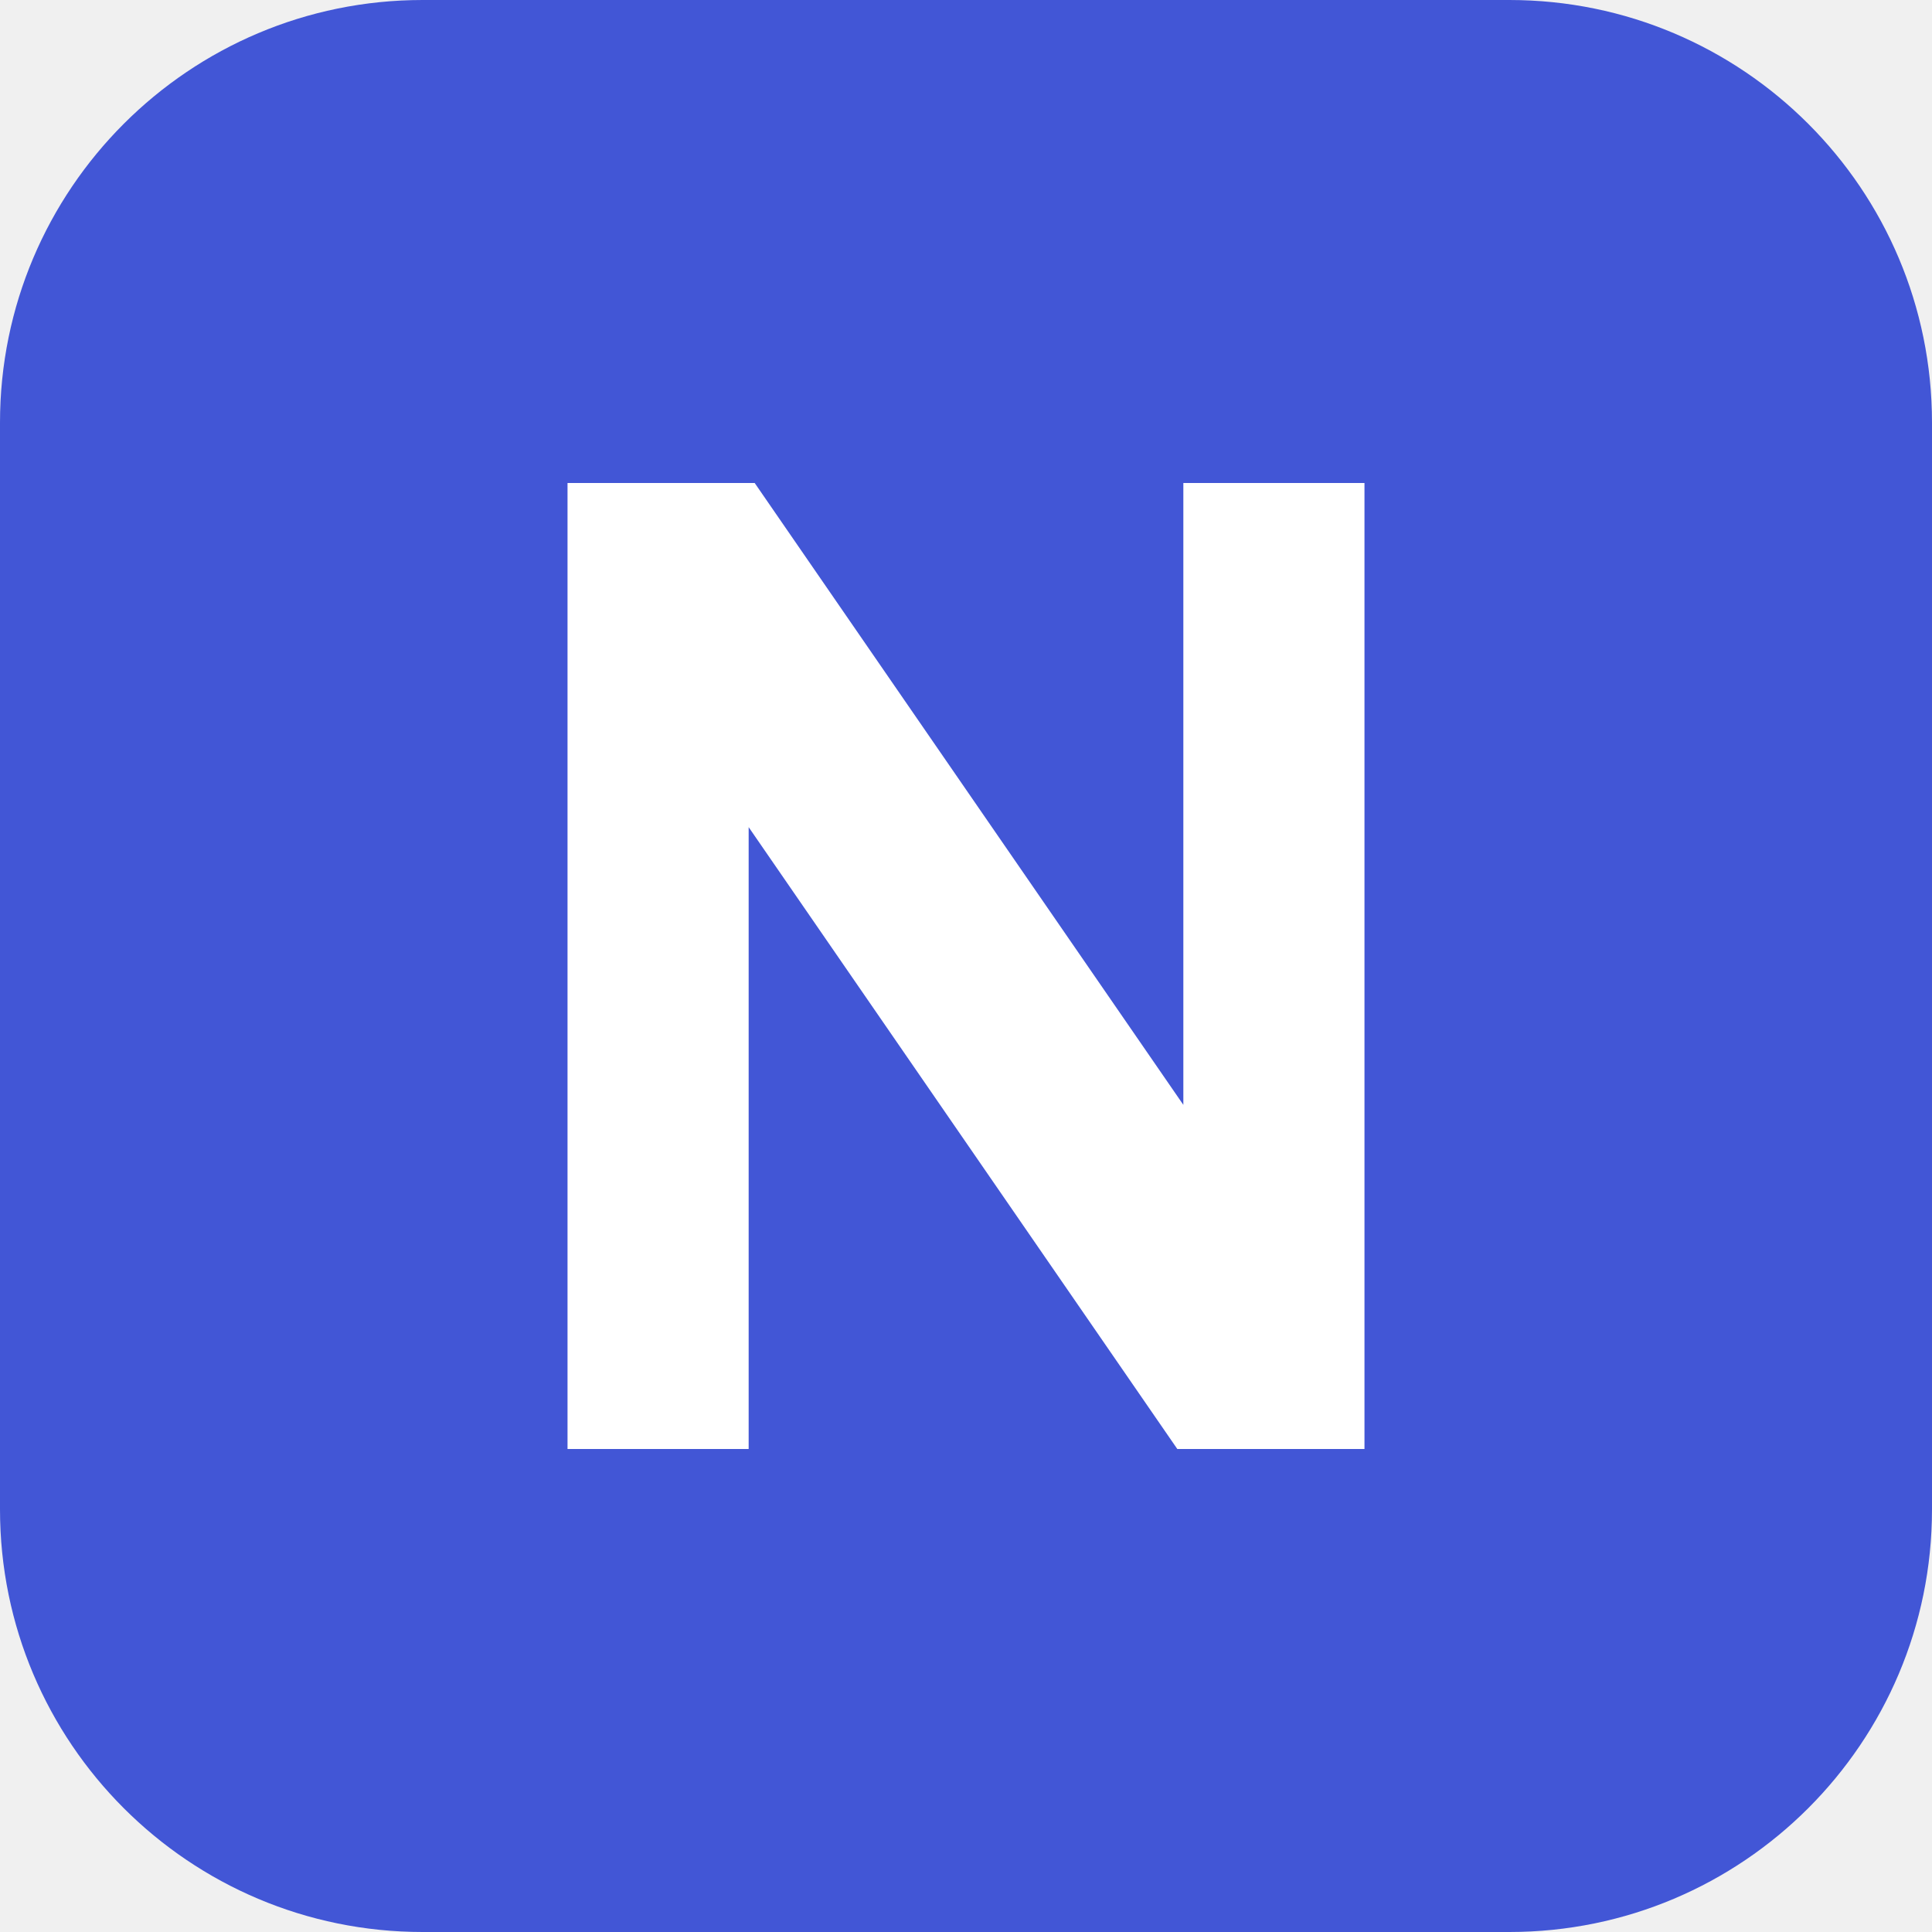
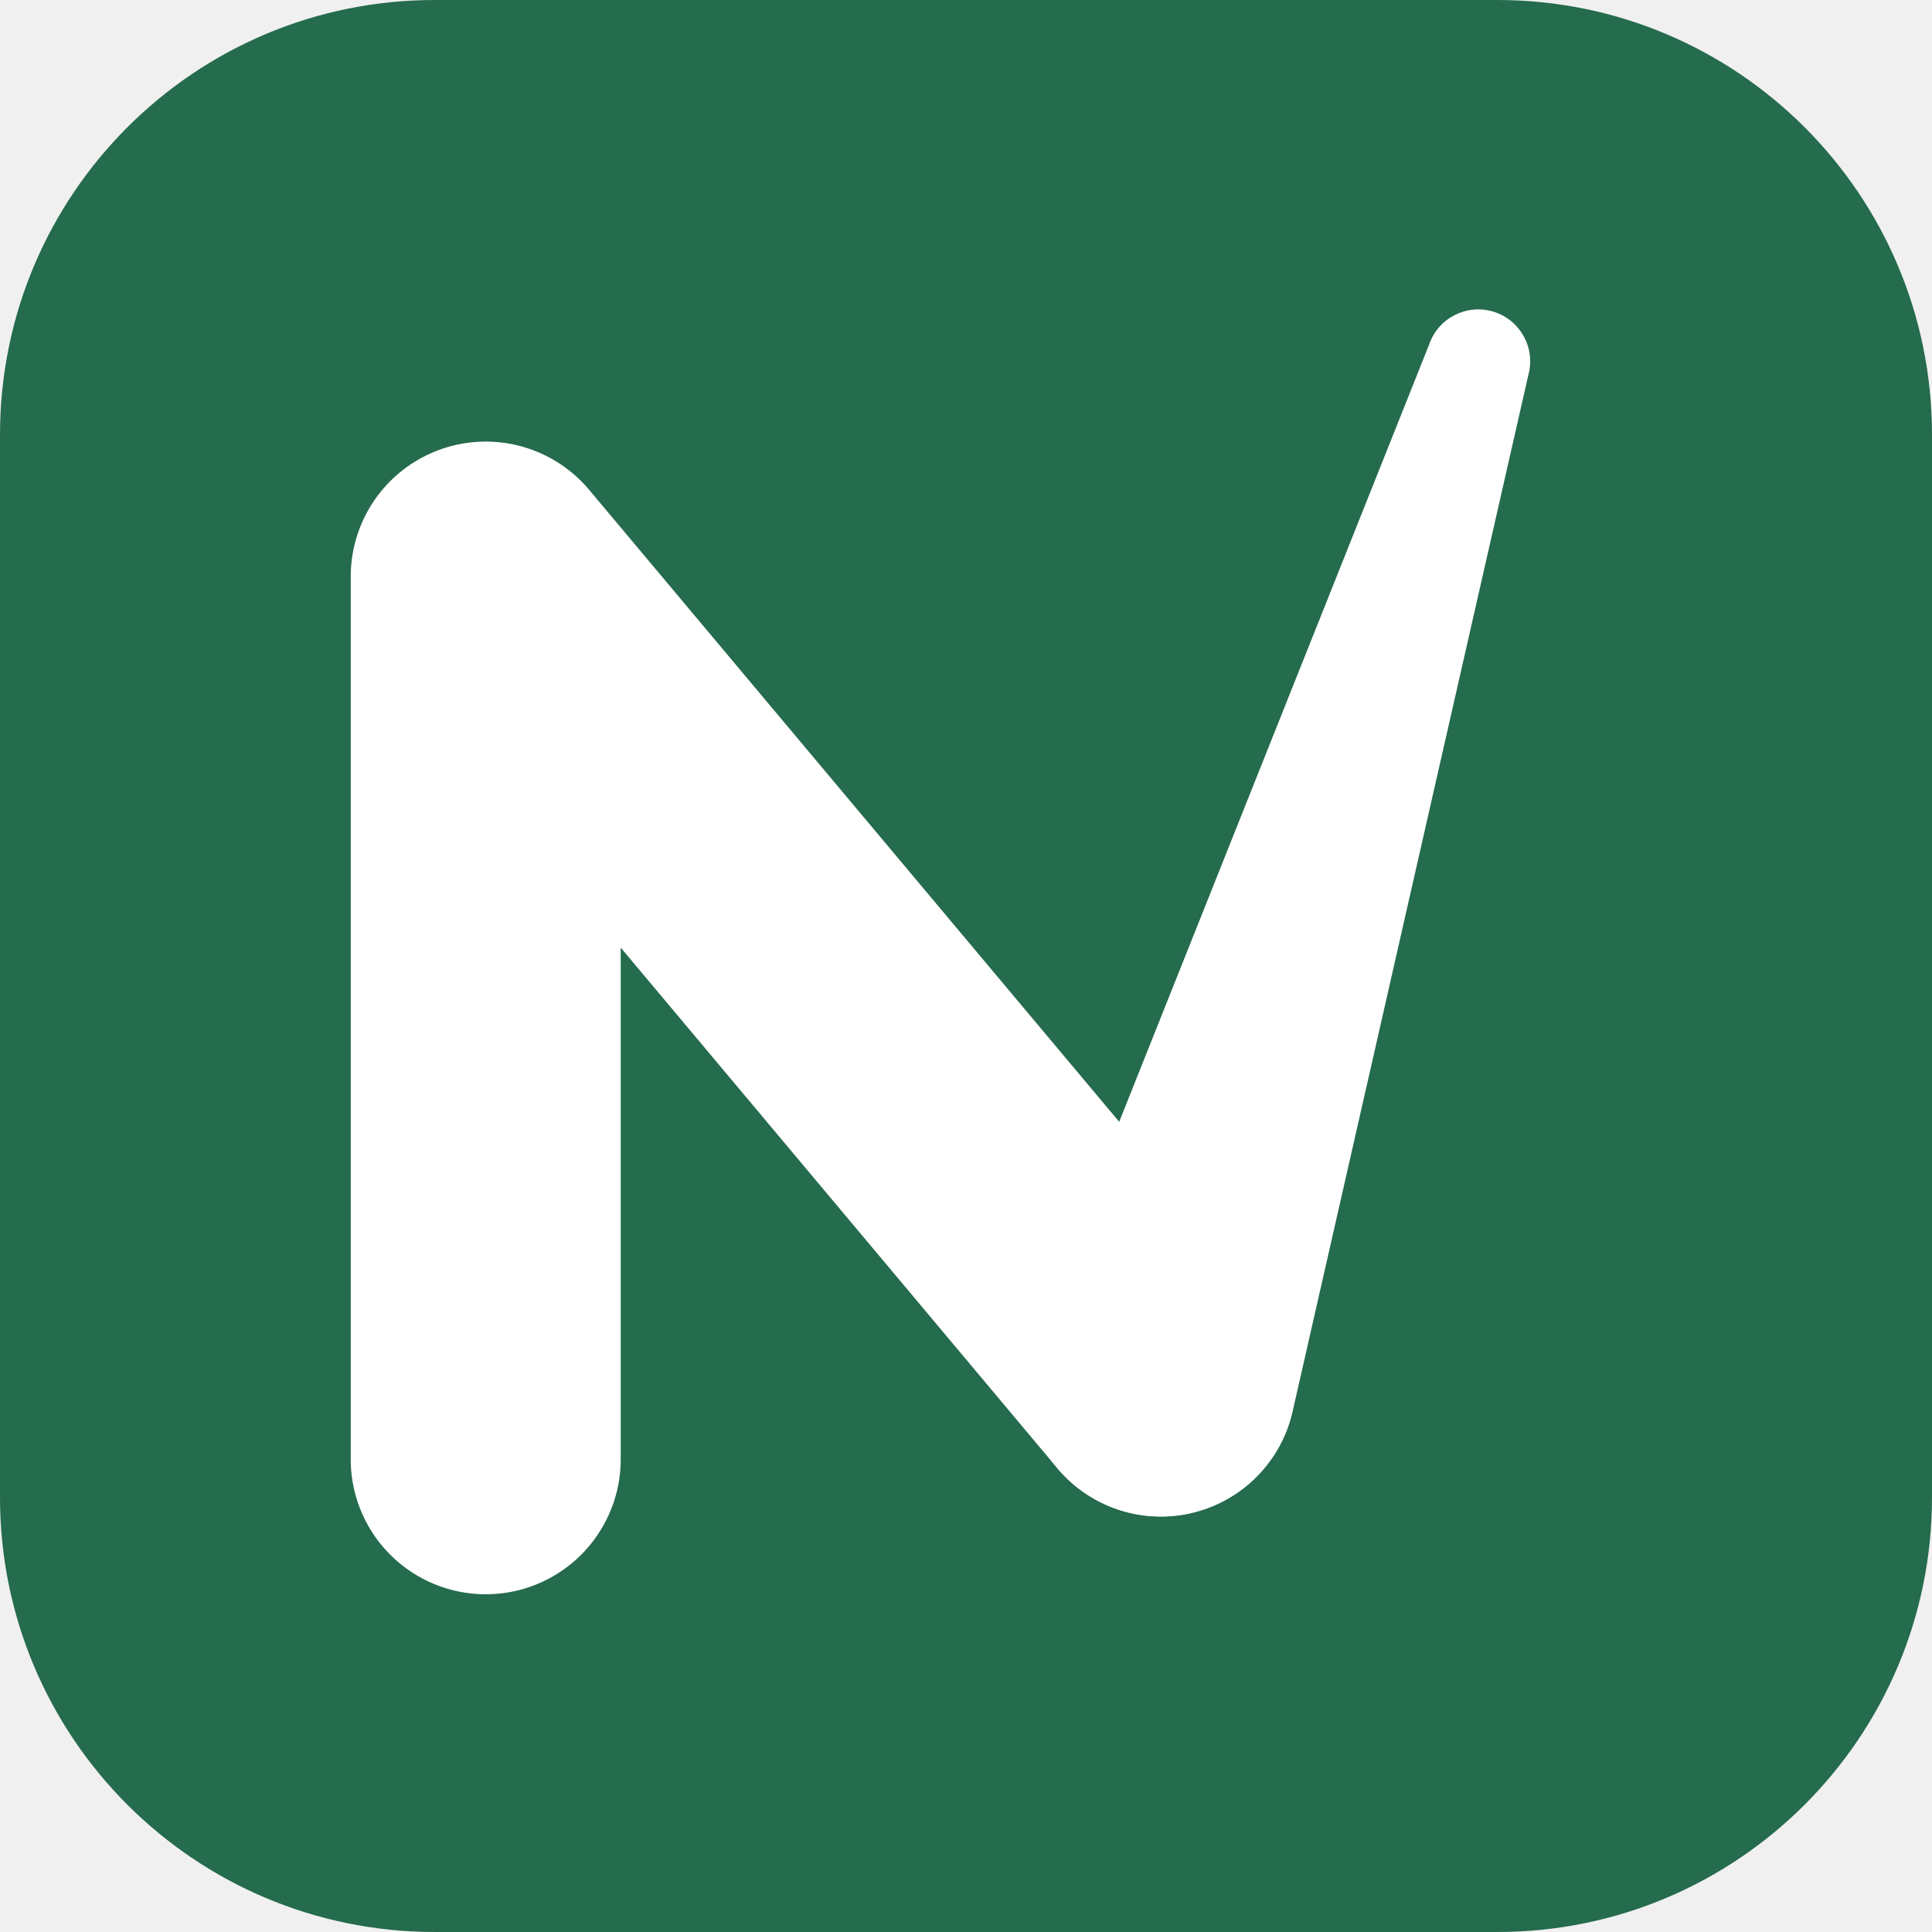
- <svg xmlns="http://www.w3.org/2000/svg" viewBox="0 0 32 32">
-   <rect width="32" height="32" rx="7" fill="#4256d6" />
-   <path d="M9.4 24V8h3.1l7.1 10.3V8h3v16h-3.1L12.4 13.7V24z" fill="#fff" fill-rule="evenodd" />
+ <svg xmlns="http://www.w3.org/2000/svg" width="32" height="32" viewBox="0 0 32 32" role="img" aria-label="Nota">
+   <rect width="32" height="32" rx="7.2" fill="#256b4d" />
+   <g transform="translate(1.595 2.24) scale(0.86)" fill="#fff">
+     <path d="M7.5 25.5V8.5L20.5 24" fill="none" stroke="#fff" stroke-width="5.2" stroke-linecap="round" stroke-linejoin="round" />
+     <path d="M23.04 24.58L27.58 4.62A1 1 0 0 0 25.67 4.03L18.09 23.04A2.6 2.6 0 1 0 23.04 24.58Z" />
+   </g>
</svg>
